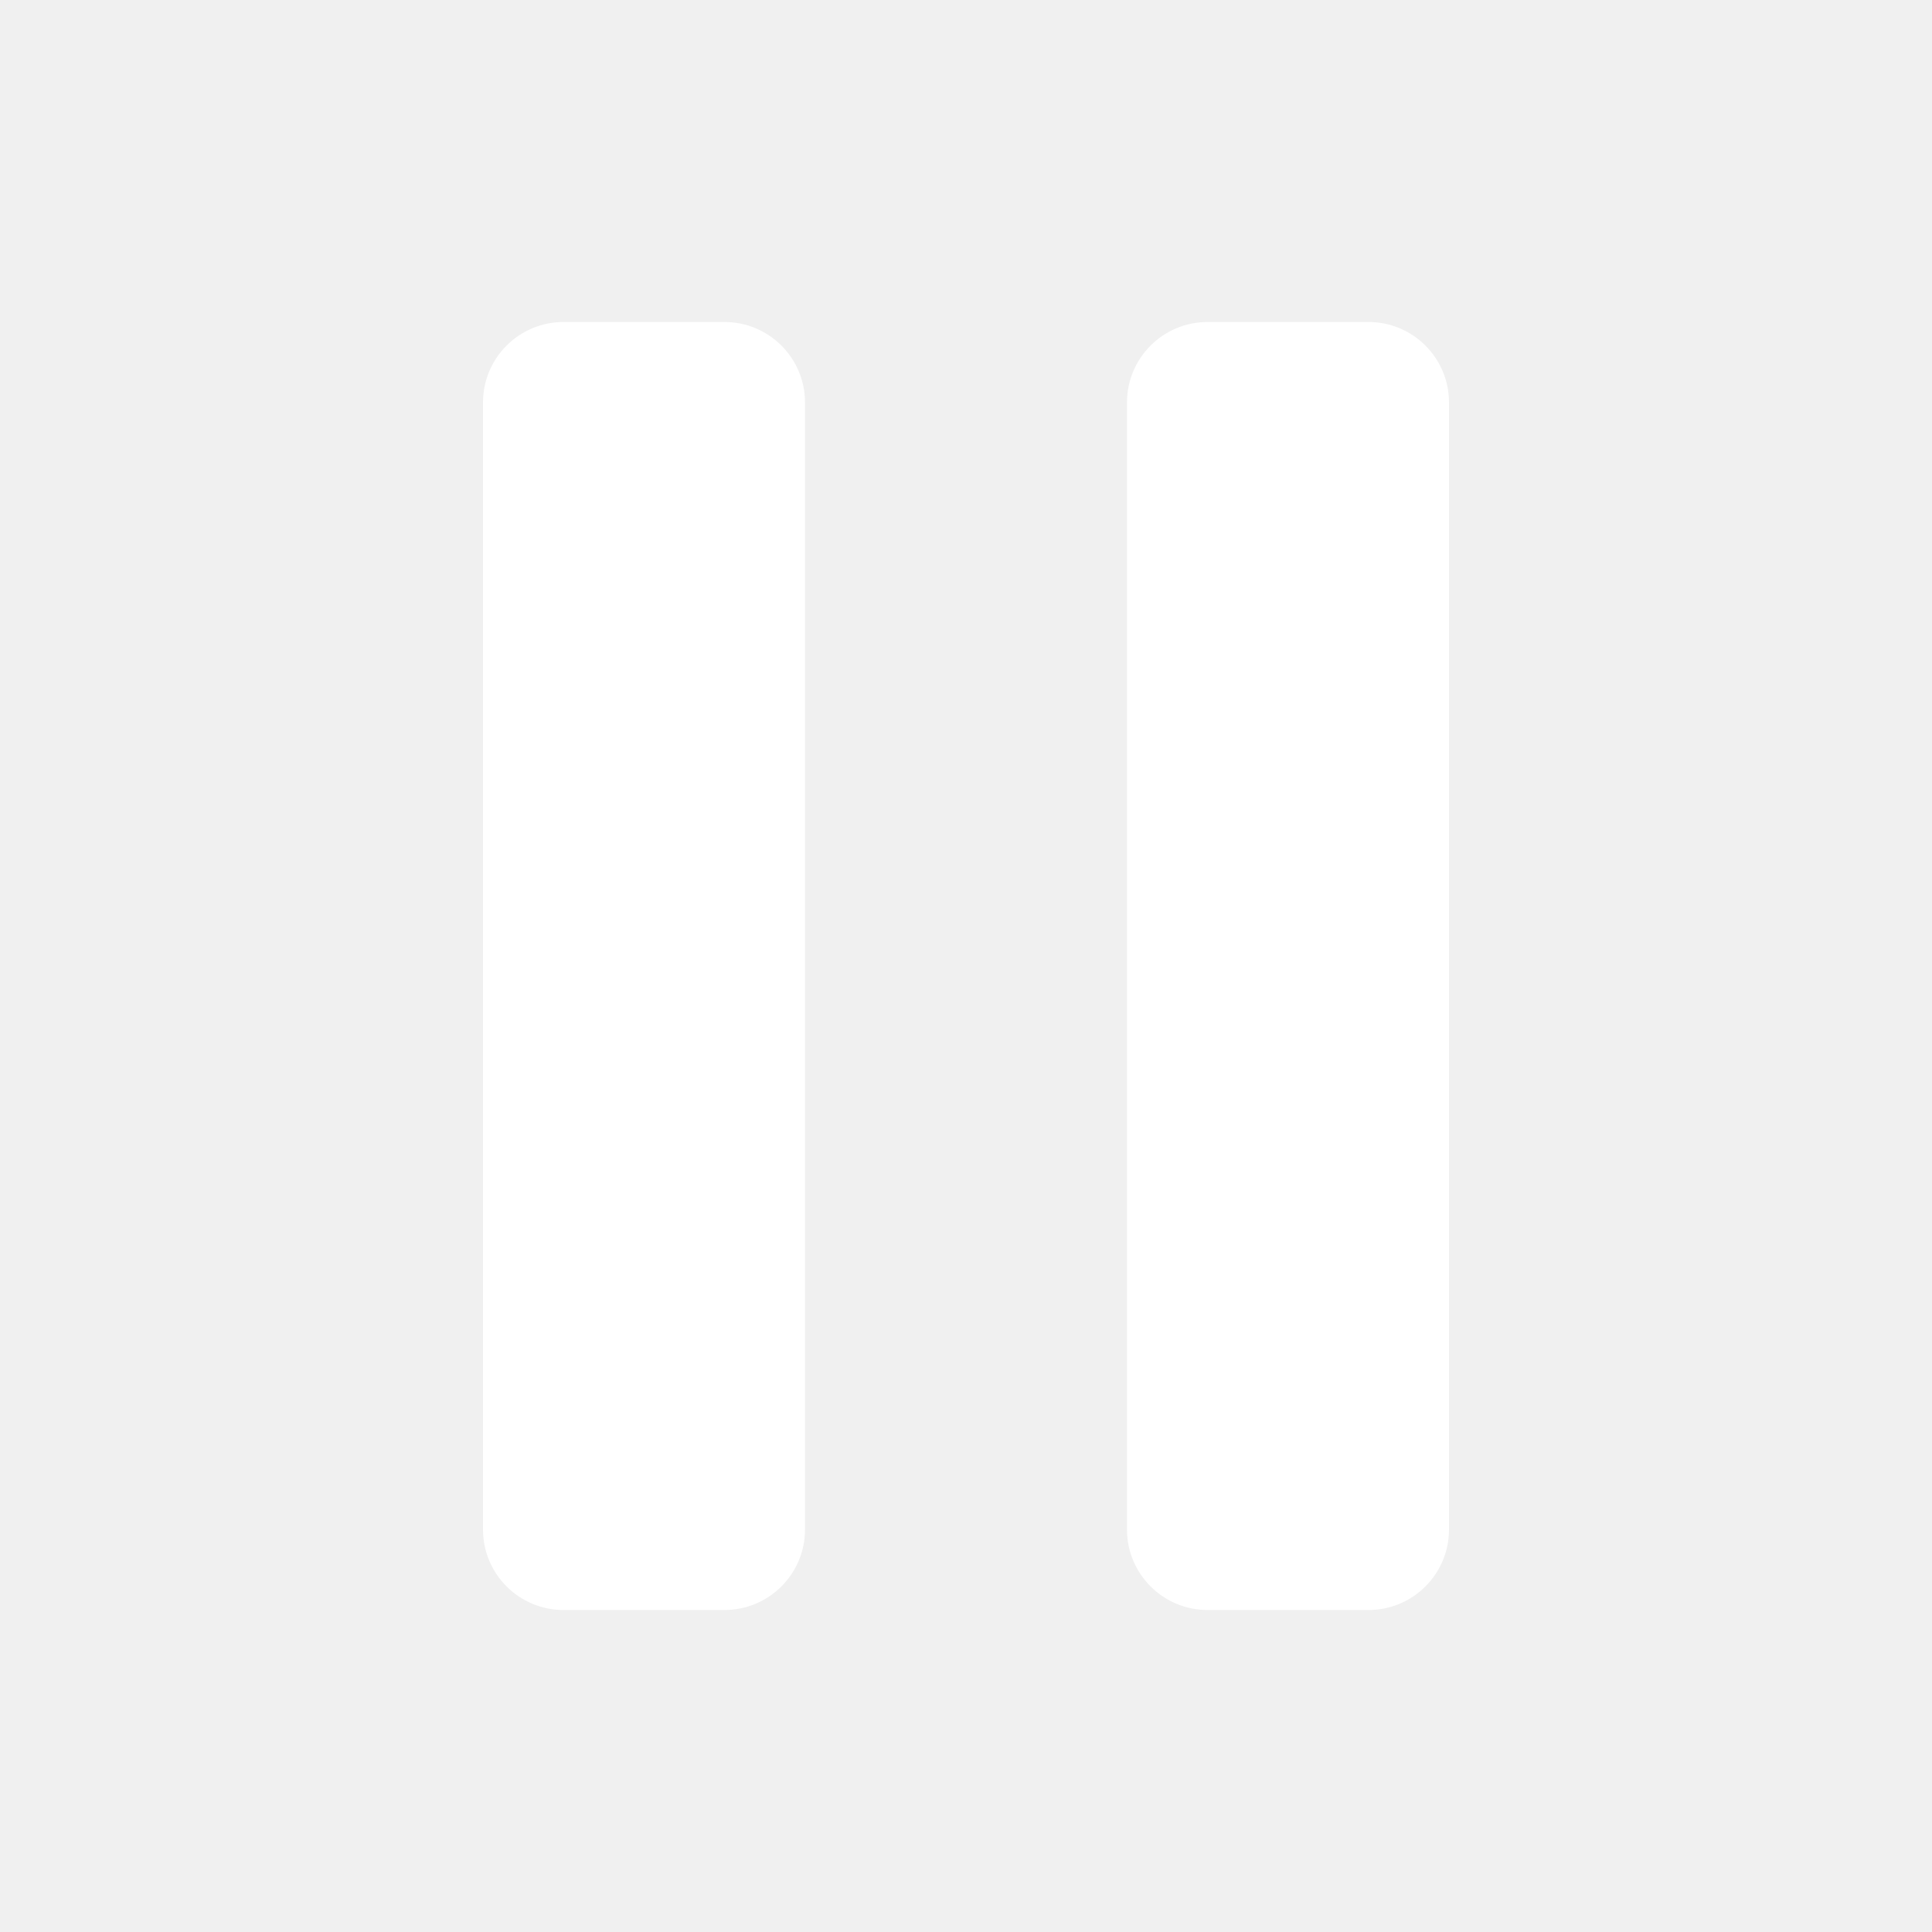
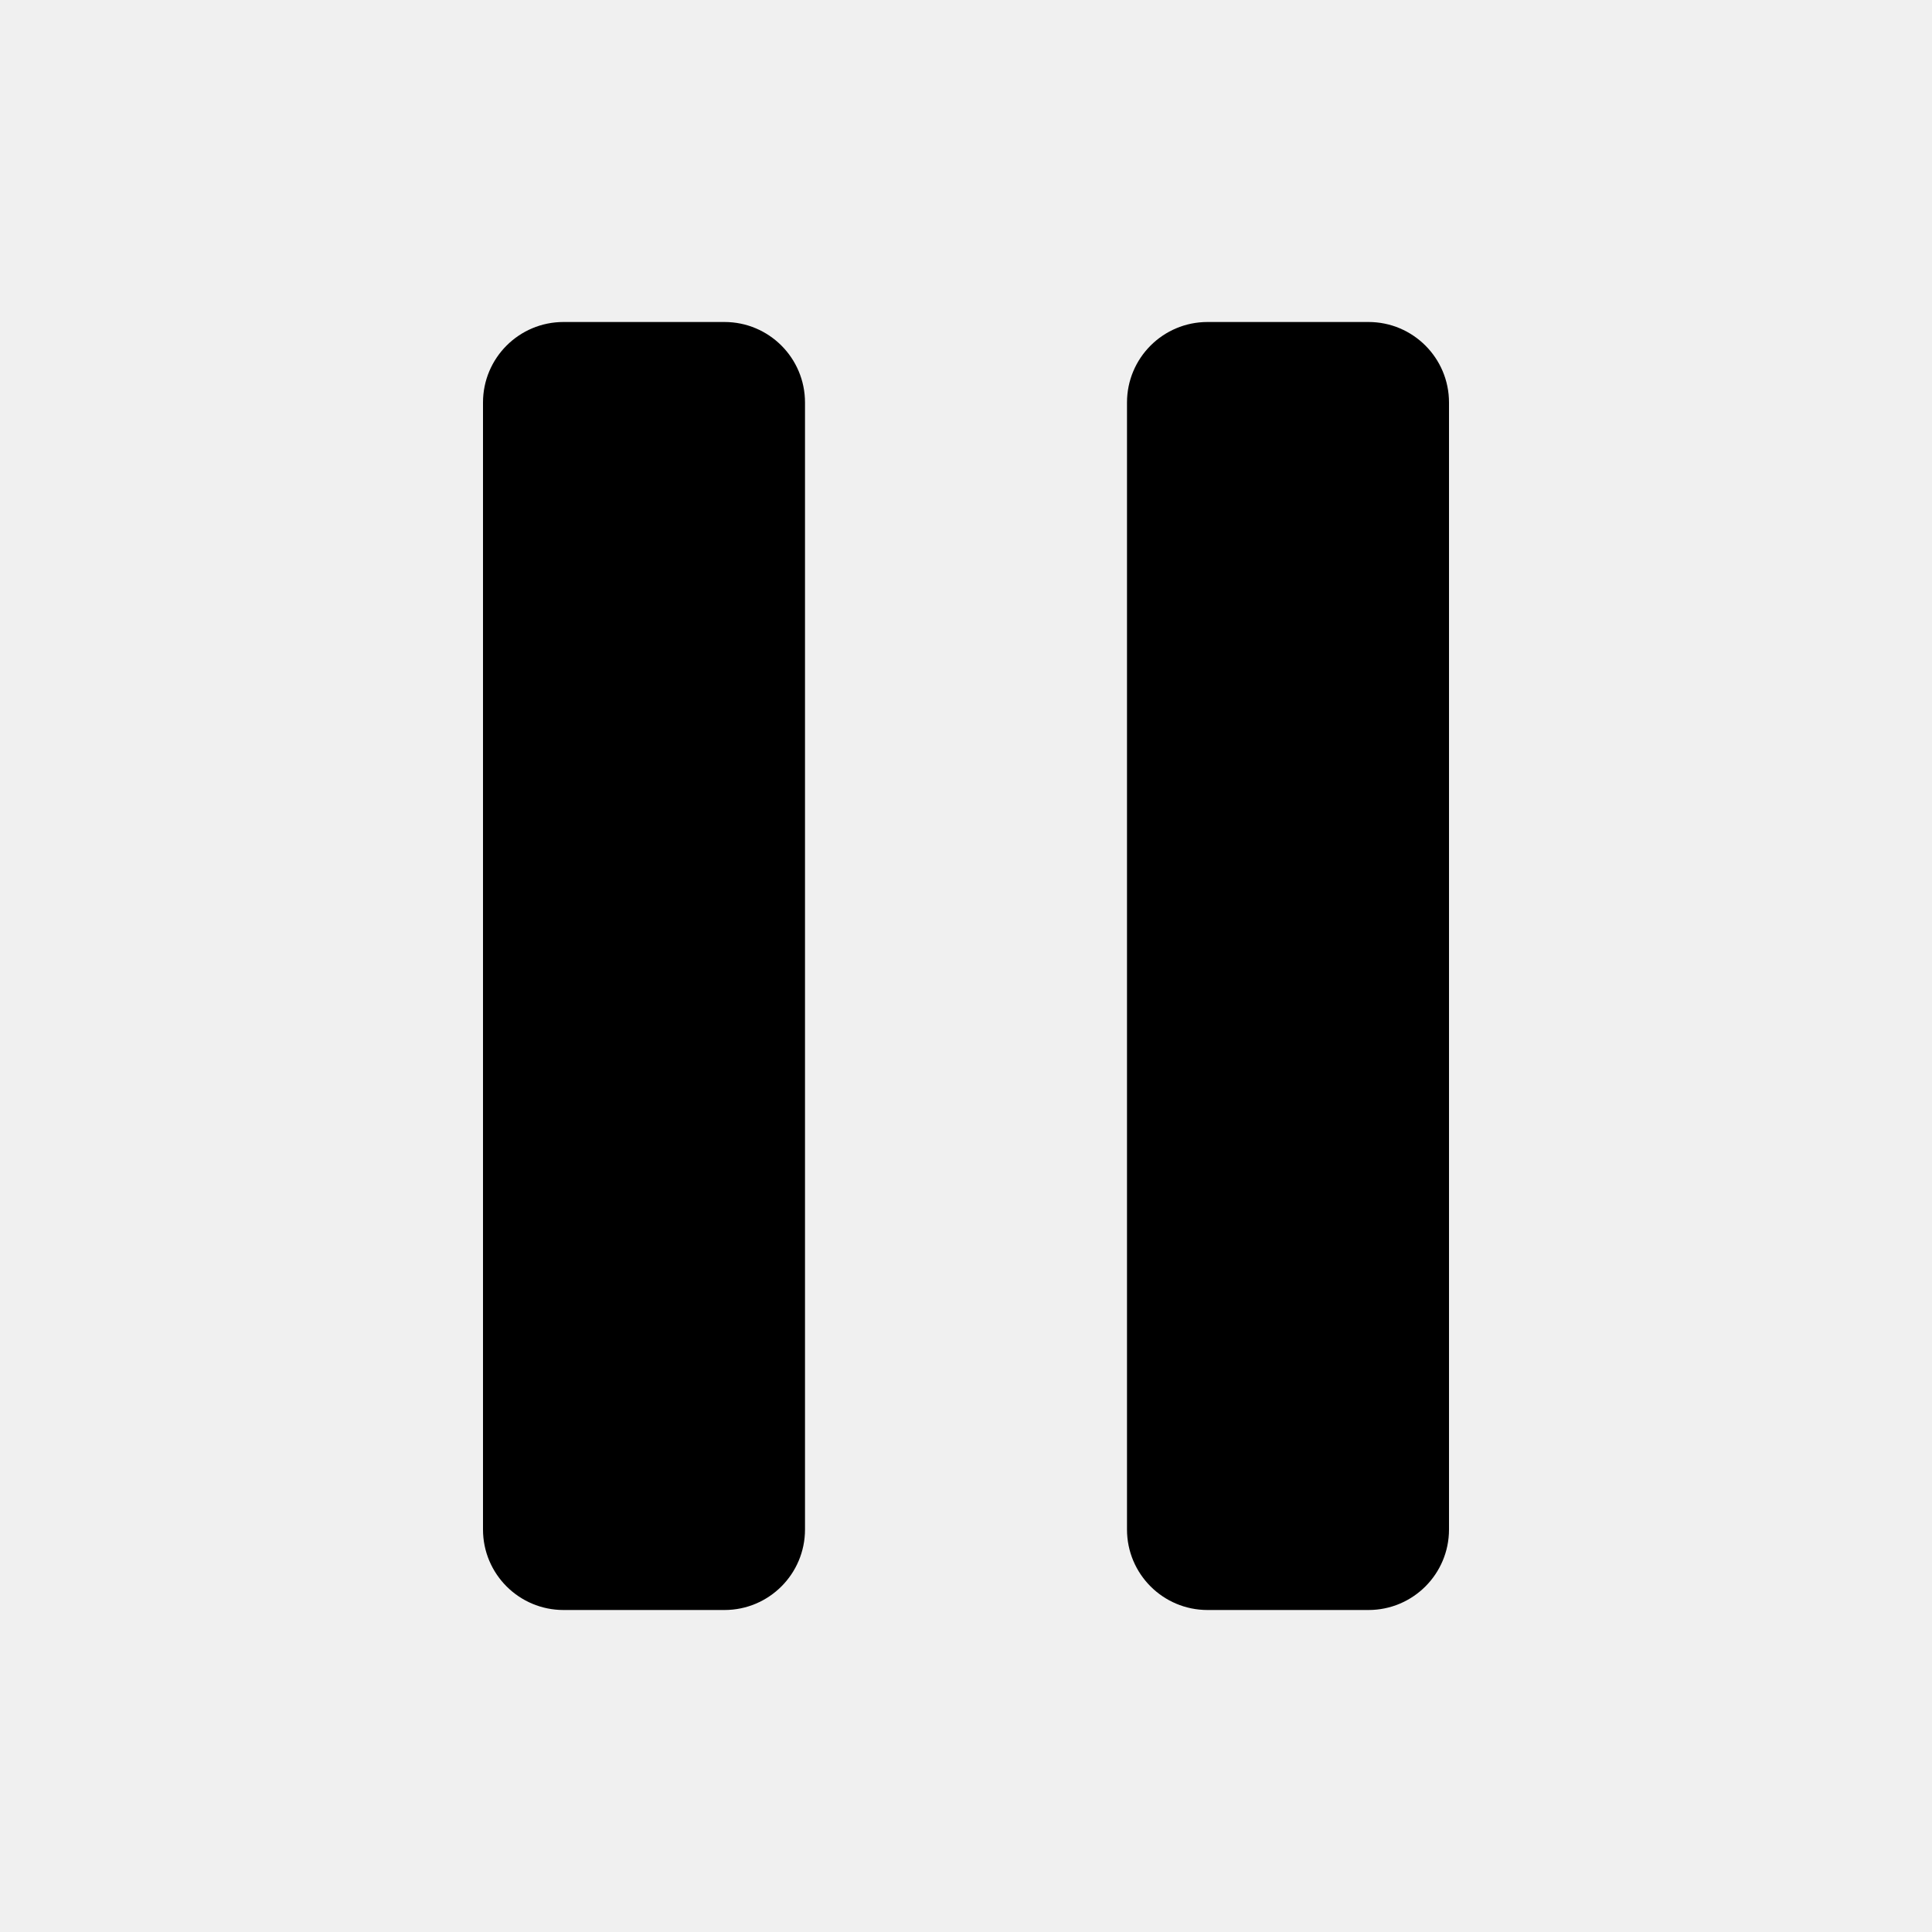
- <svg xmlns="http://www.w3.org/2000/svg" viewBox="0 0 24 24" width="24" height="24" fill="#ffffff" stroke="none">
+ <svg xmlns="http://www.w3.org/2000/svg" viewBox="0 0 24 24" width="24" height="24" fill="currentColor" stroke="none">
  <rect x="6" y="4" width="4" height="16" rx="1" />
  <rect x="14" y="4" width="4" height="16" rx="1" />
</svg>
